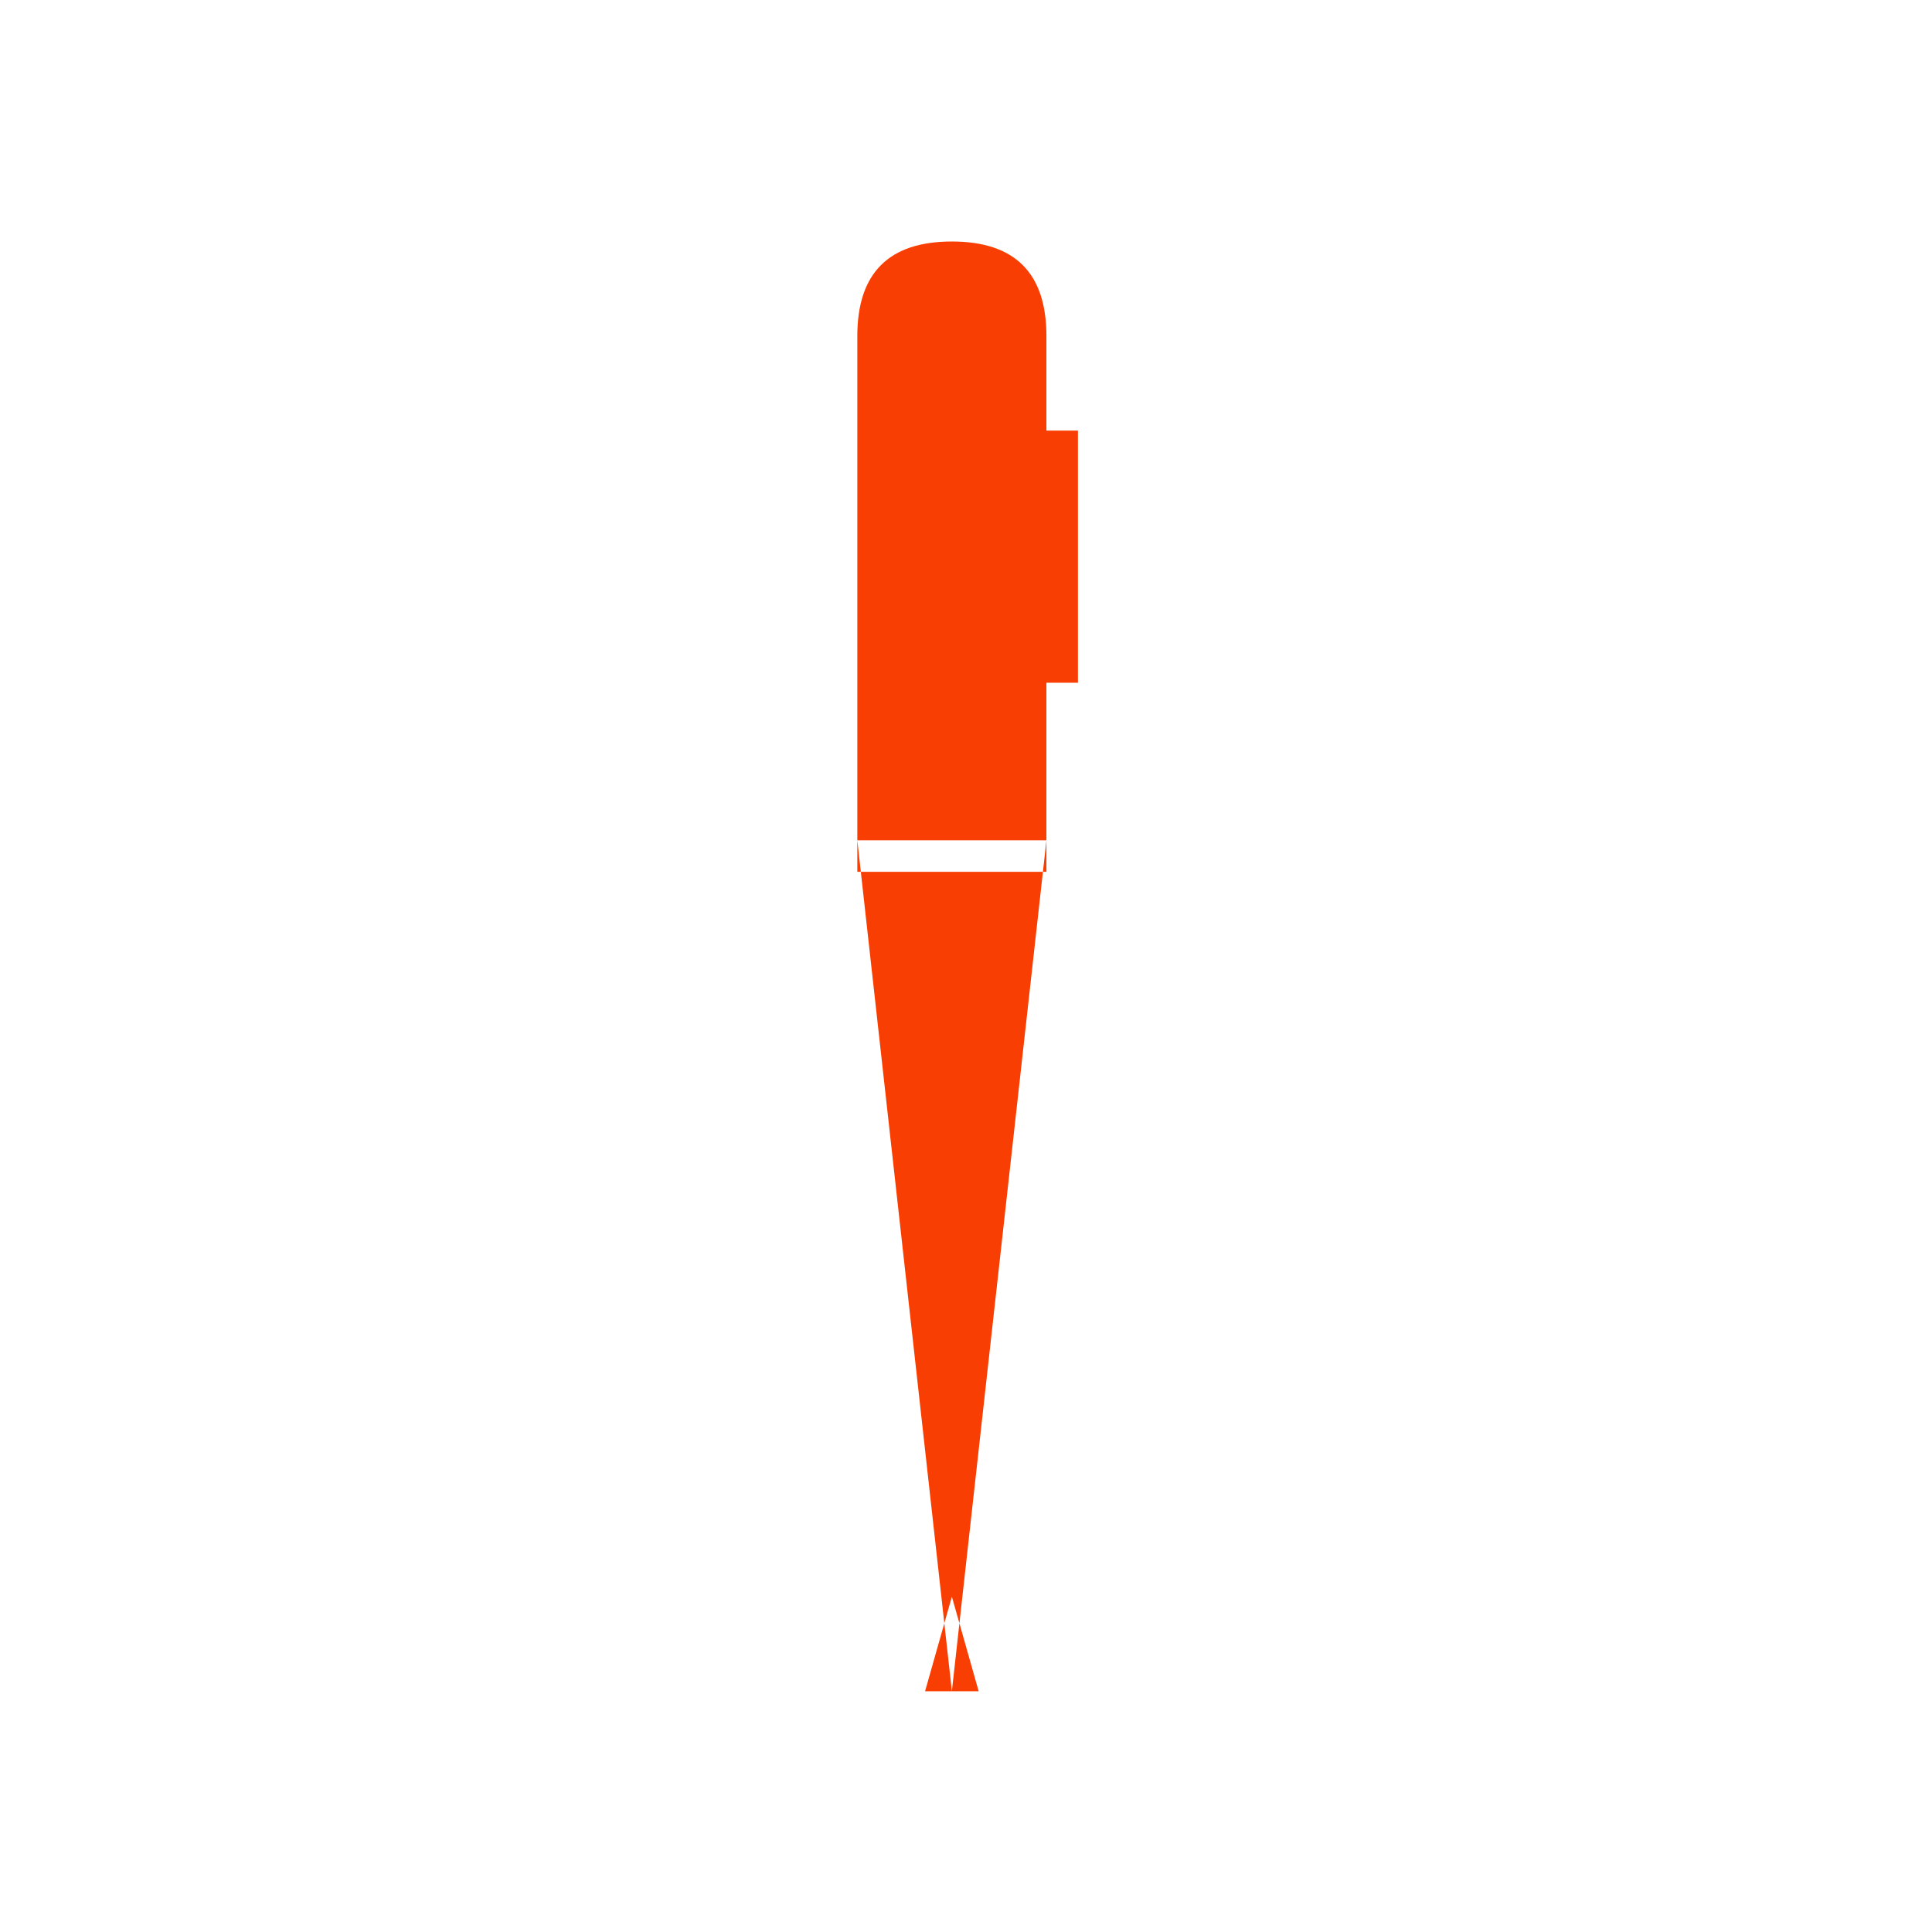
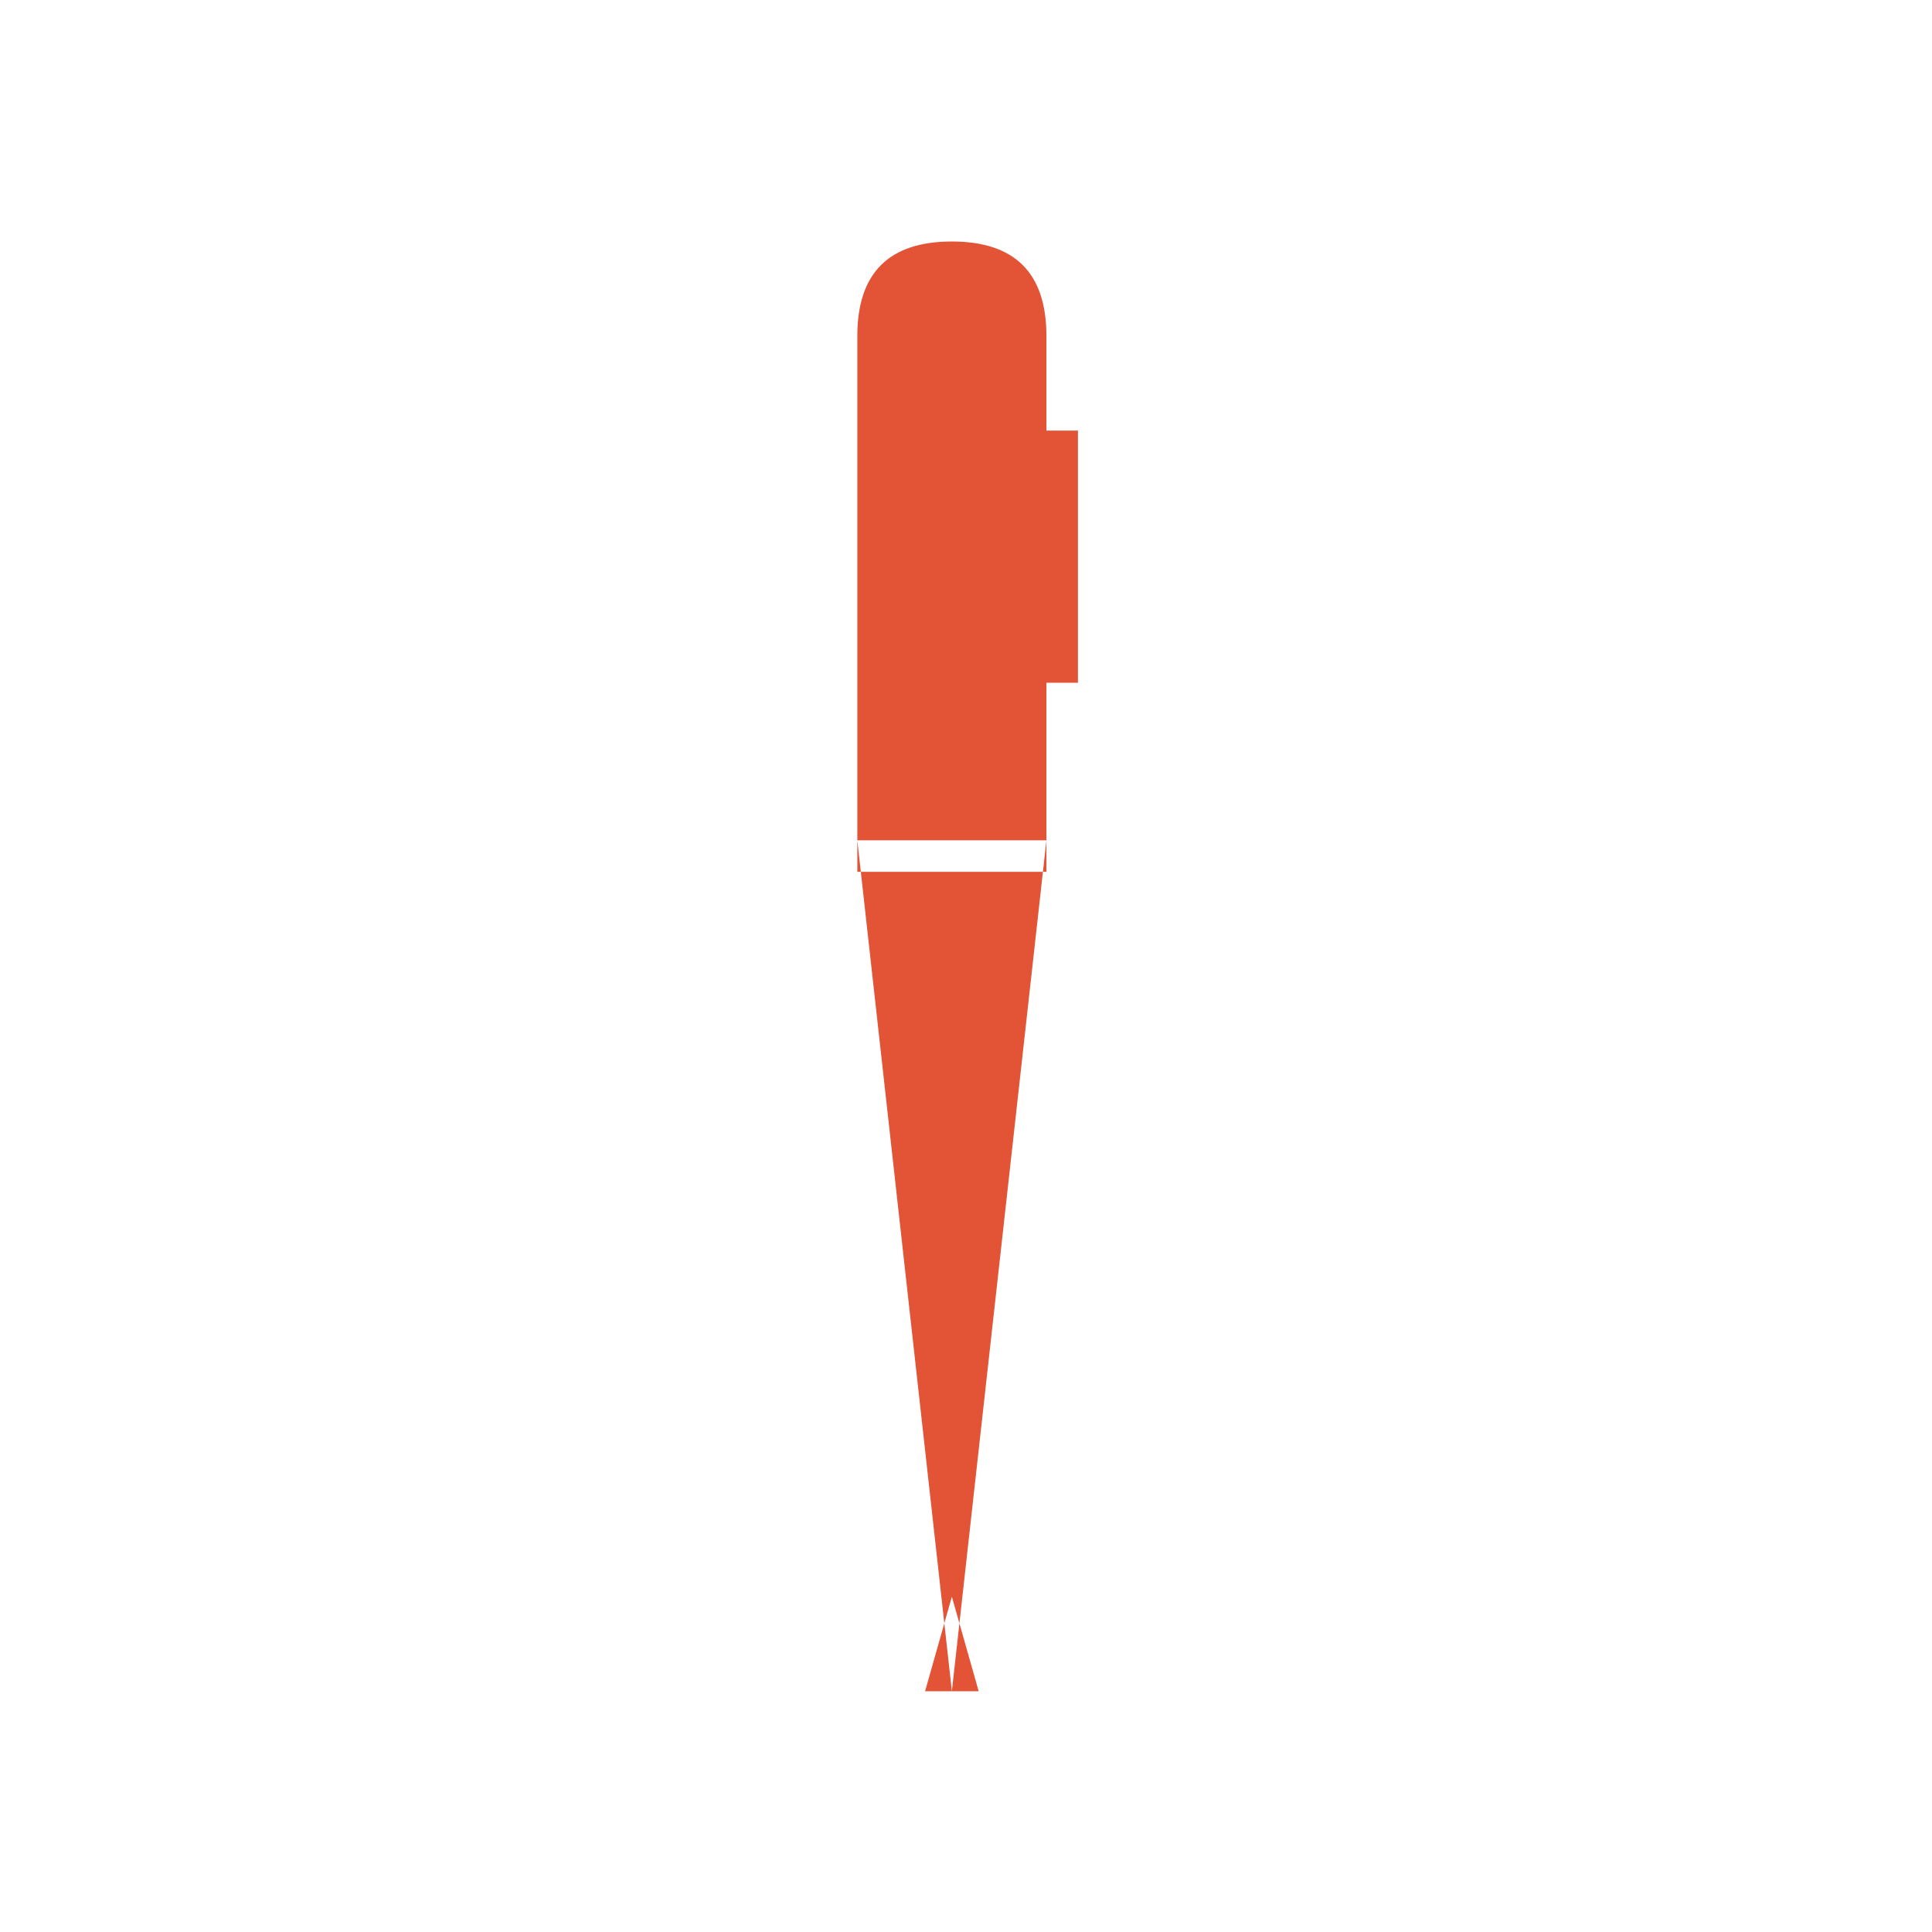
<svg xmlns="http://www.w3.org/2000/svg" viewBox="0 0 32 32">
  <g transform="translate(14.2,4) scale(0.261)">
-     <path fill-rule="evenodd" fill="#F83E02" d="M0,6 Q0,0 6,0 Q12,0 12,6 L12,38 L6,92 L0,38 Z M12,12 L14,12 L14,28 L12,28 Z M0,38 L12,38 L12,40 L0,40 Z M6,86 L4.3,92 L7.7,92 Z" />
+     <path fill-rule="evenodd" fill="#E35336" d="M0,6 Q0,0 6,0 Q12,0 12,6 L12,38 L6,92 L0,38 Z M12,12 L14,12 L14,28 L12,28 Z M0,38 L12,38 L12,40 L0,40 Z M6,86 L4.3,92 L7.7,92 Z" />
  </g>
</svg>
